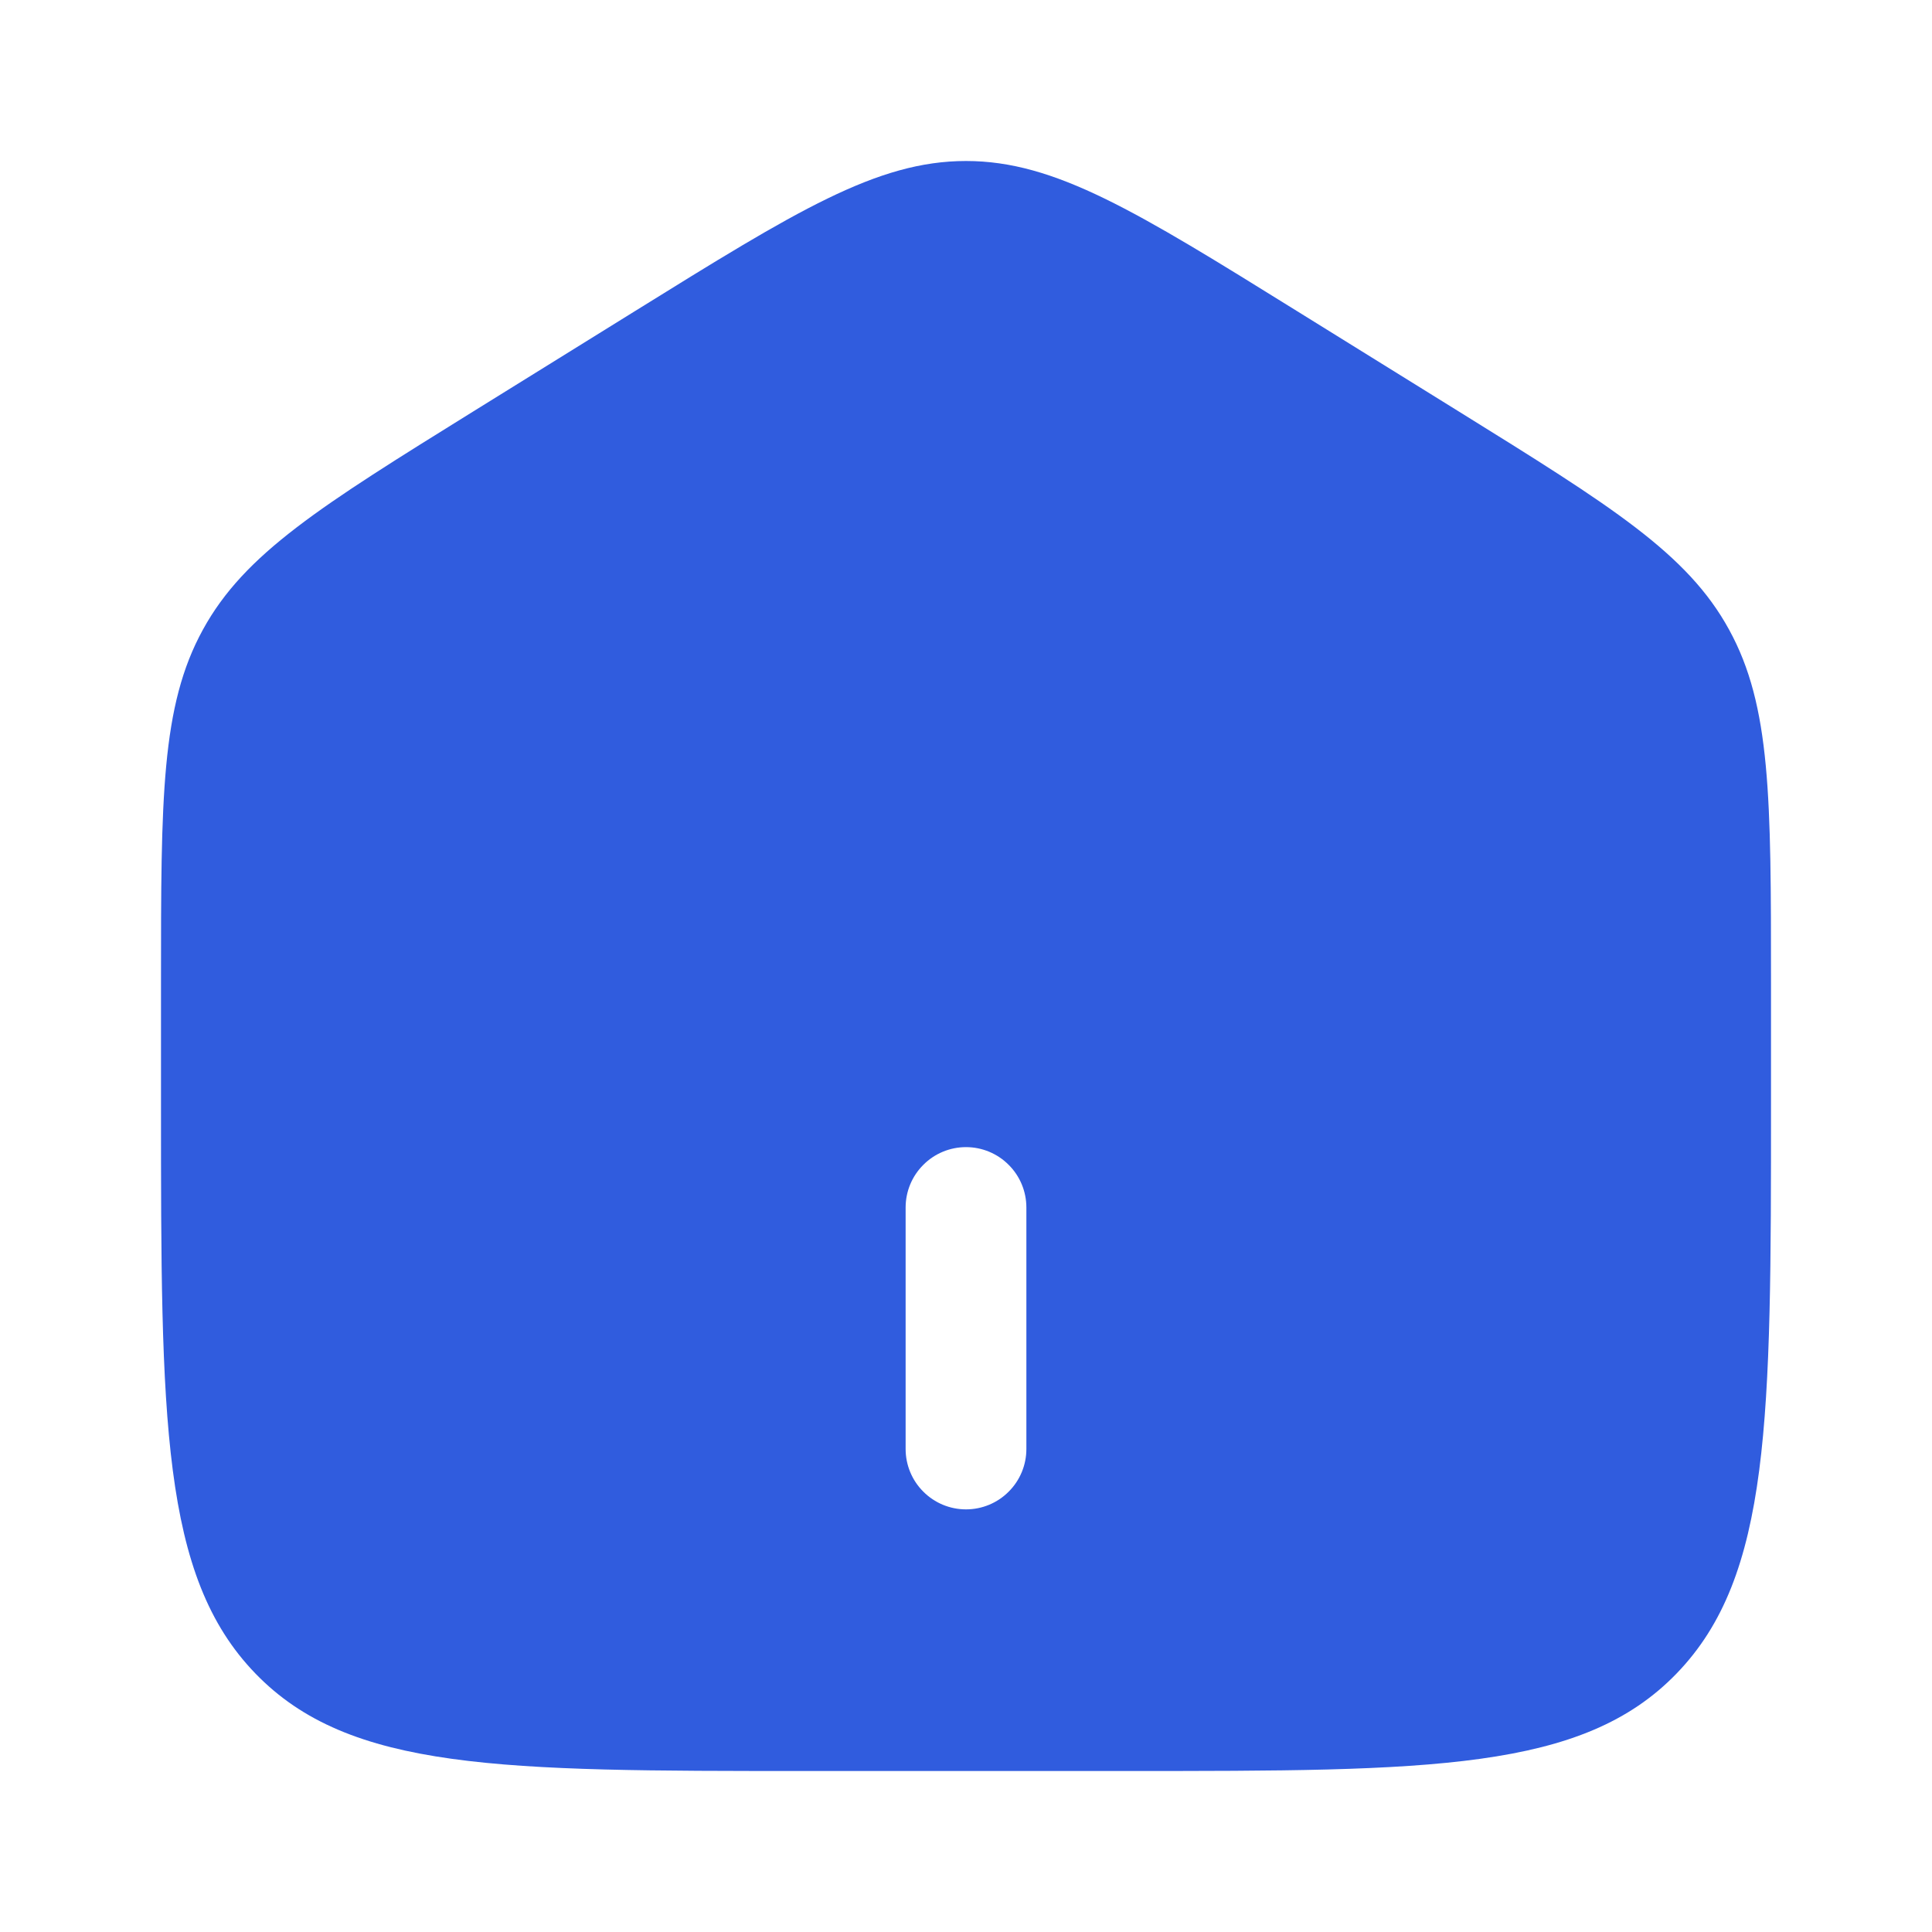
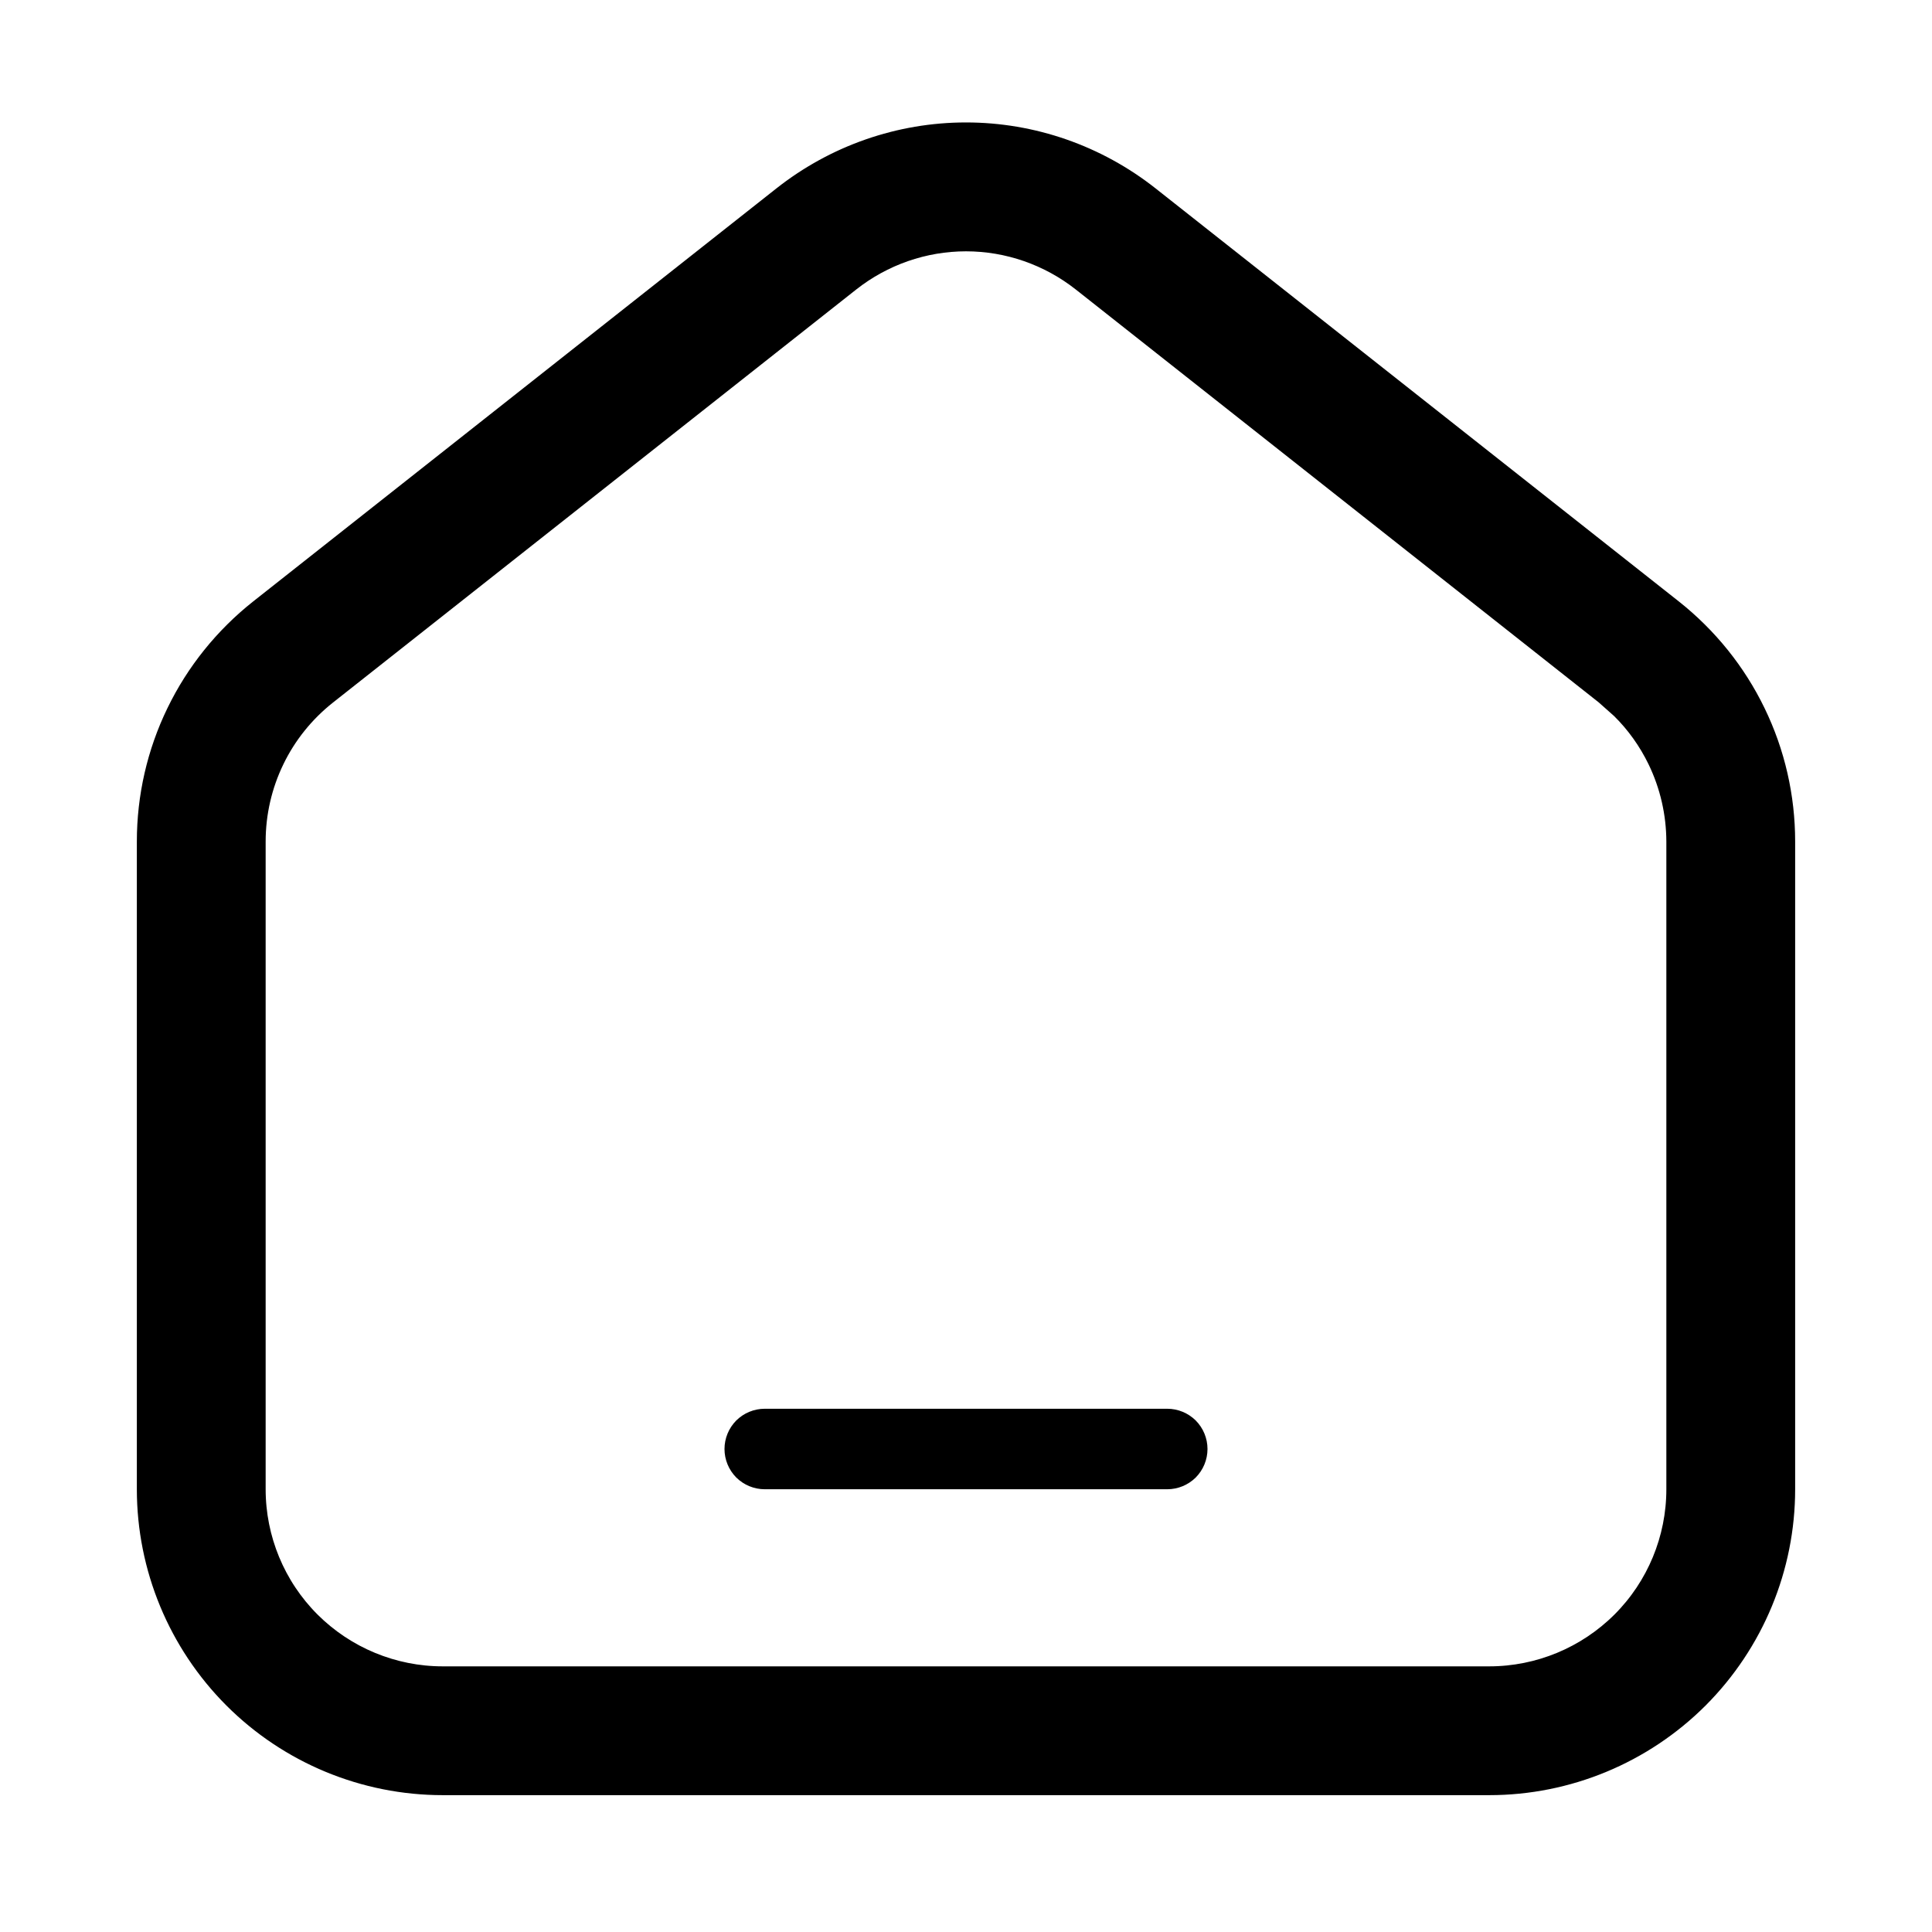
<svg xmlns="http://www.w3.org/2000/svg" width="24" height="24" viewBox="0 0 24 24" fill="none">
-   <path fill-rule="evenodd" clip-rule="evenodd" d="M2.52 7.823C2 8.77 2 9.915 2 12.203V13.725C2 17.625 2 19.576 3.172 20.788C4.343 22 6.229 22 10 22H14C17.771 22 19.657 22 20.828 20.788C22 19.576 22 17.626 22 13.725V12.204C22 9.915 22 8.771 21.48 7.823C20.962 6.874 20.013 6.286 18.116 5.108L16.116 3.867C14.111 2.622 13.108 2 12 2C10.892 2 9.89 2.622 7.884 3.867L5.884 5.108C3.987 6.286 3.039 6.874 2.52 7.823ZM11.25 18C11.25 18.199 11.329 18.39 11.47 18.53C11.61 18.671 11.801 18.75 12 18.75C12.199 18.75 12.39 18.671 12.53 18.53C12.671 18.39 12.75 18.199 12.75 18V15C12.75 14.801 12.671 14.61 12.53 14.47C12.39 14.329 12.199 14.25 12 14.25C11.801 14.25 11.61 14.329 11.47 14.47C11.329 14.61 11.25 14.801 11.25 15V18Z" fill="#305CDE" />
+   <path d="M9.5 17.5C9.367 17.5 9.24 17.553 9.146 17.646C9.053 17.74 9 17.867 9 18C9 18.133 9.053 18.26 9.146 18.354C9.24 18.447 9.367 18.5 9.5 18.5H14.5C14.633 18.5 14.76 18.447 14.854 18.354C14.947 18.26 15 18.133 15 18C15 17.867 14.947 17.74 14.854 17.646C14.76 17.553 14.633 17.5 14.5 17.5H9.5Z" fill="black" />
+   <path d="M12 1.671C12.821 1.671 13.617 1.949 14.262 2.458L20.762 7.589C21.194 7.931 21.545 8.366 21.785 8.862C22.026 9.358 22.15 9.902 22.15 10.454V18.5C22.15 19.468 21.765 20.396 21.081 21.081C20.396 21.765 19.468 22.15 18.5 22.15H5.5C4.532 22.15 3.603 21.765 2.919 21.081C2.235 20.396 1.85 19.468 1.85 18.5V10.454C1.85 9.902 1.974 9.358 2.215 8.862C2.455 8.366 2.806 7.931 3.238 7.589L9.738 2.458C10.383 1.949 11.179 1.671 12 1.671ZM12 2.972C11.472 2.972 10.959 3.151 10.544 3.478L4.043 8.61C3.765 8.83 3.539 9.11 3.385 9.429C3.23 9.749 3.15 10.099 3.15 10.454V18.5C3.15 19.123 3.397 19.721 3.838 20.162C4.279 20.602 4.877 20.85 5.5 20.85H18.5C19.123 20.85 19.721 20.602 20.162 20.162C20.603 19.721 20.85 19.123 20.85 18.5V10.454C20.849 10.099 20.769 9.749 20.614 9.429C20.498 9.19 20.343 8.972 20.154 8.786L19.956 8.61L13.456 3.478C13.041 3.151 12.528 2.972 12 2.972Z" fill="black" stroke="black" stroke-width="0.3" />
</svg>
